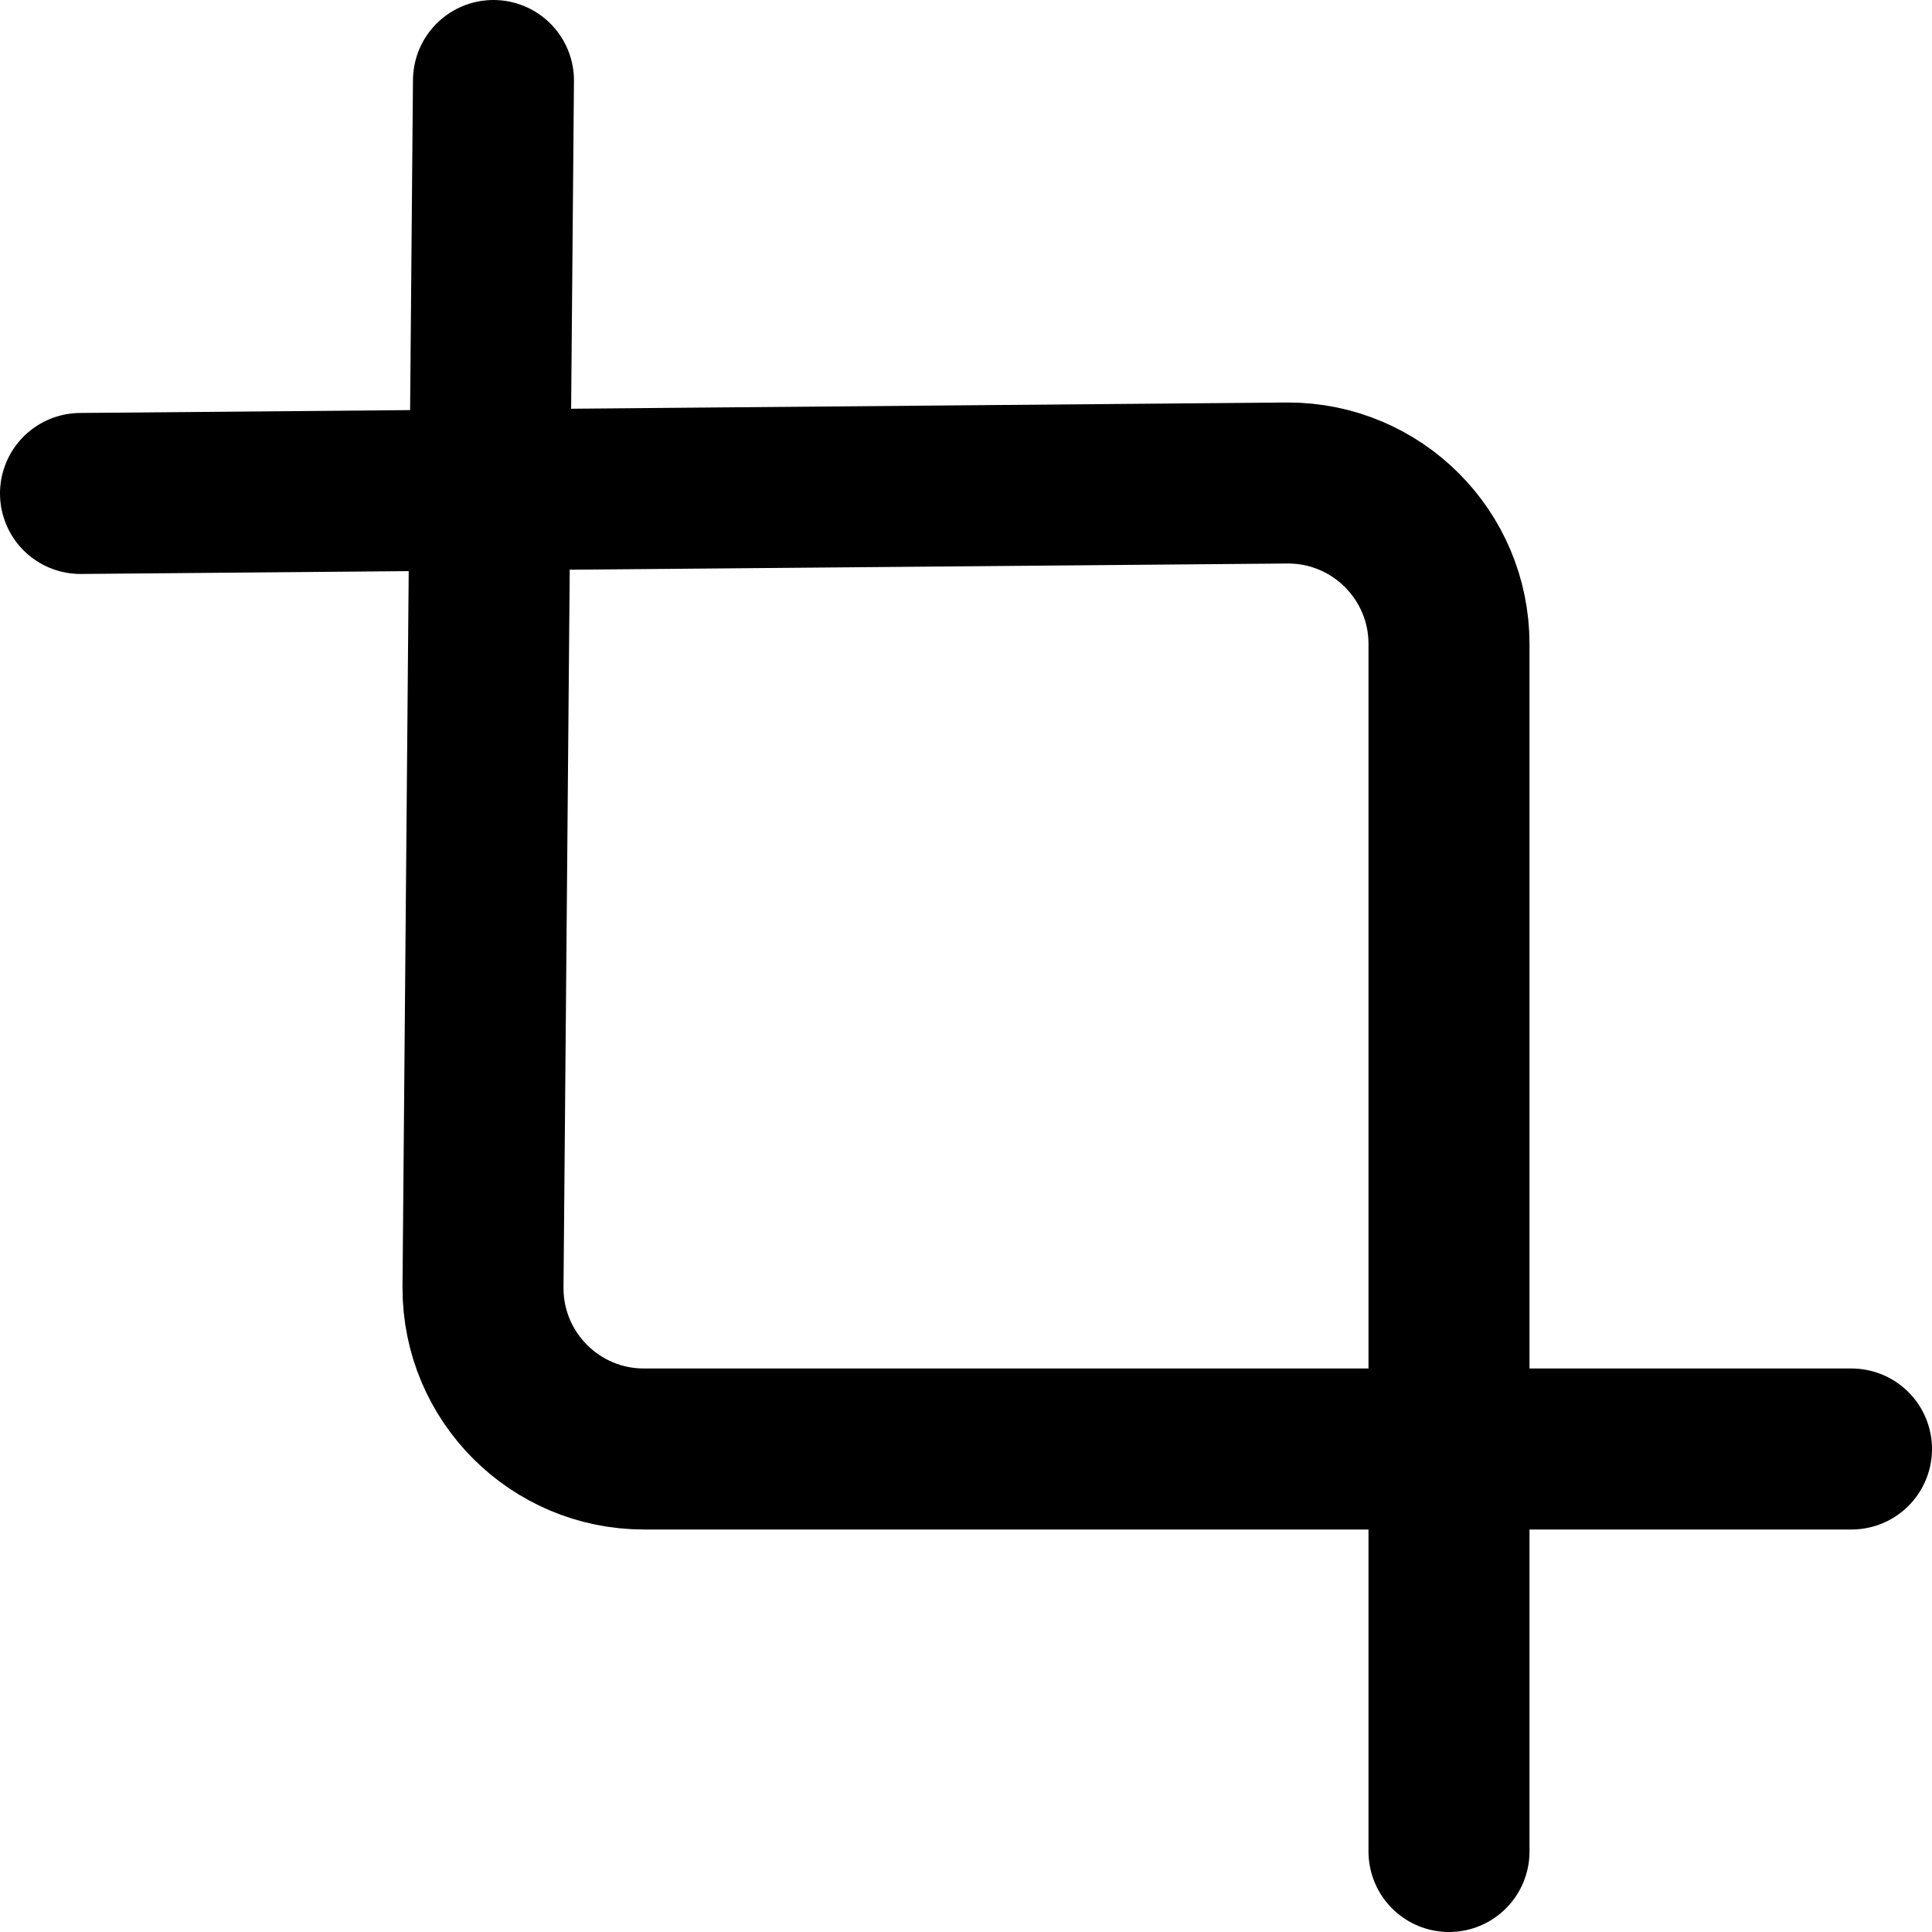
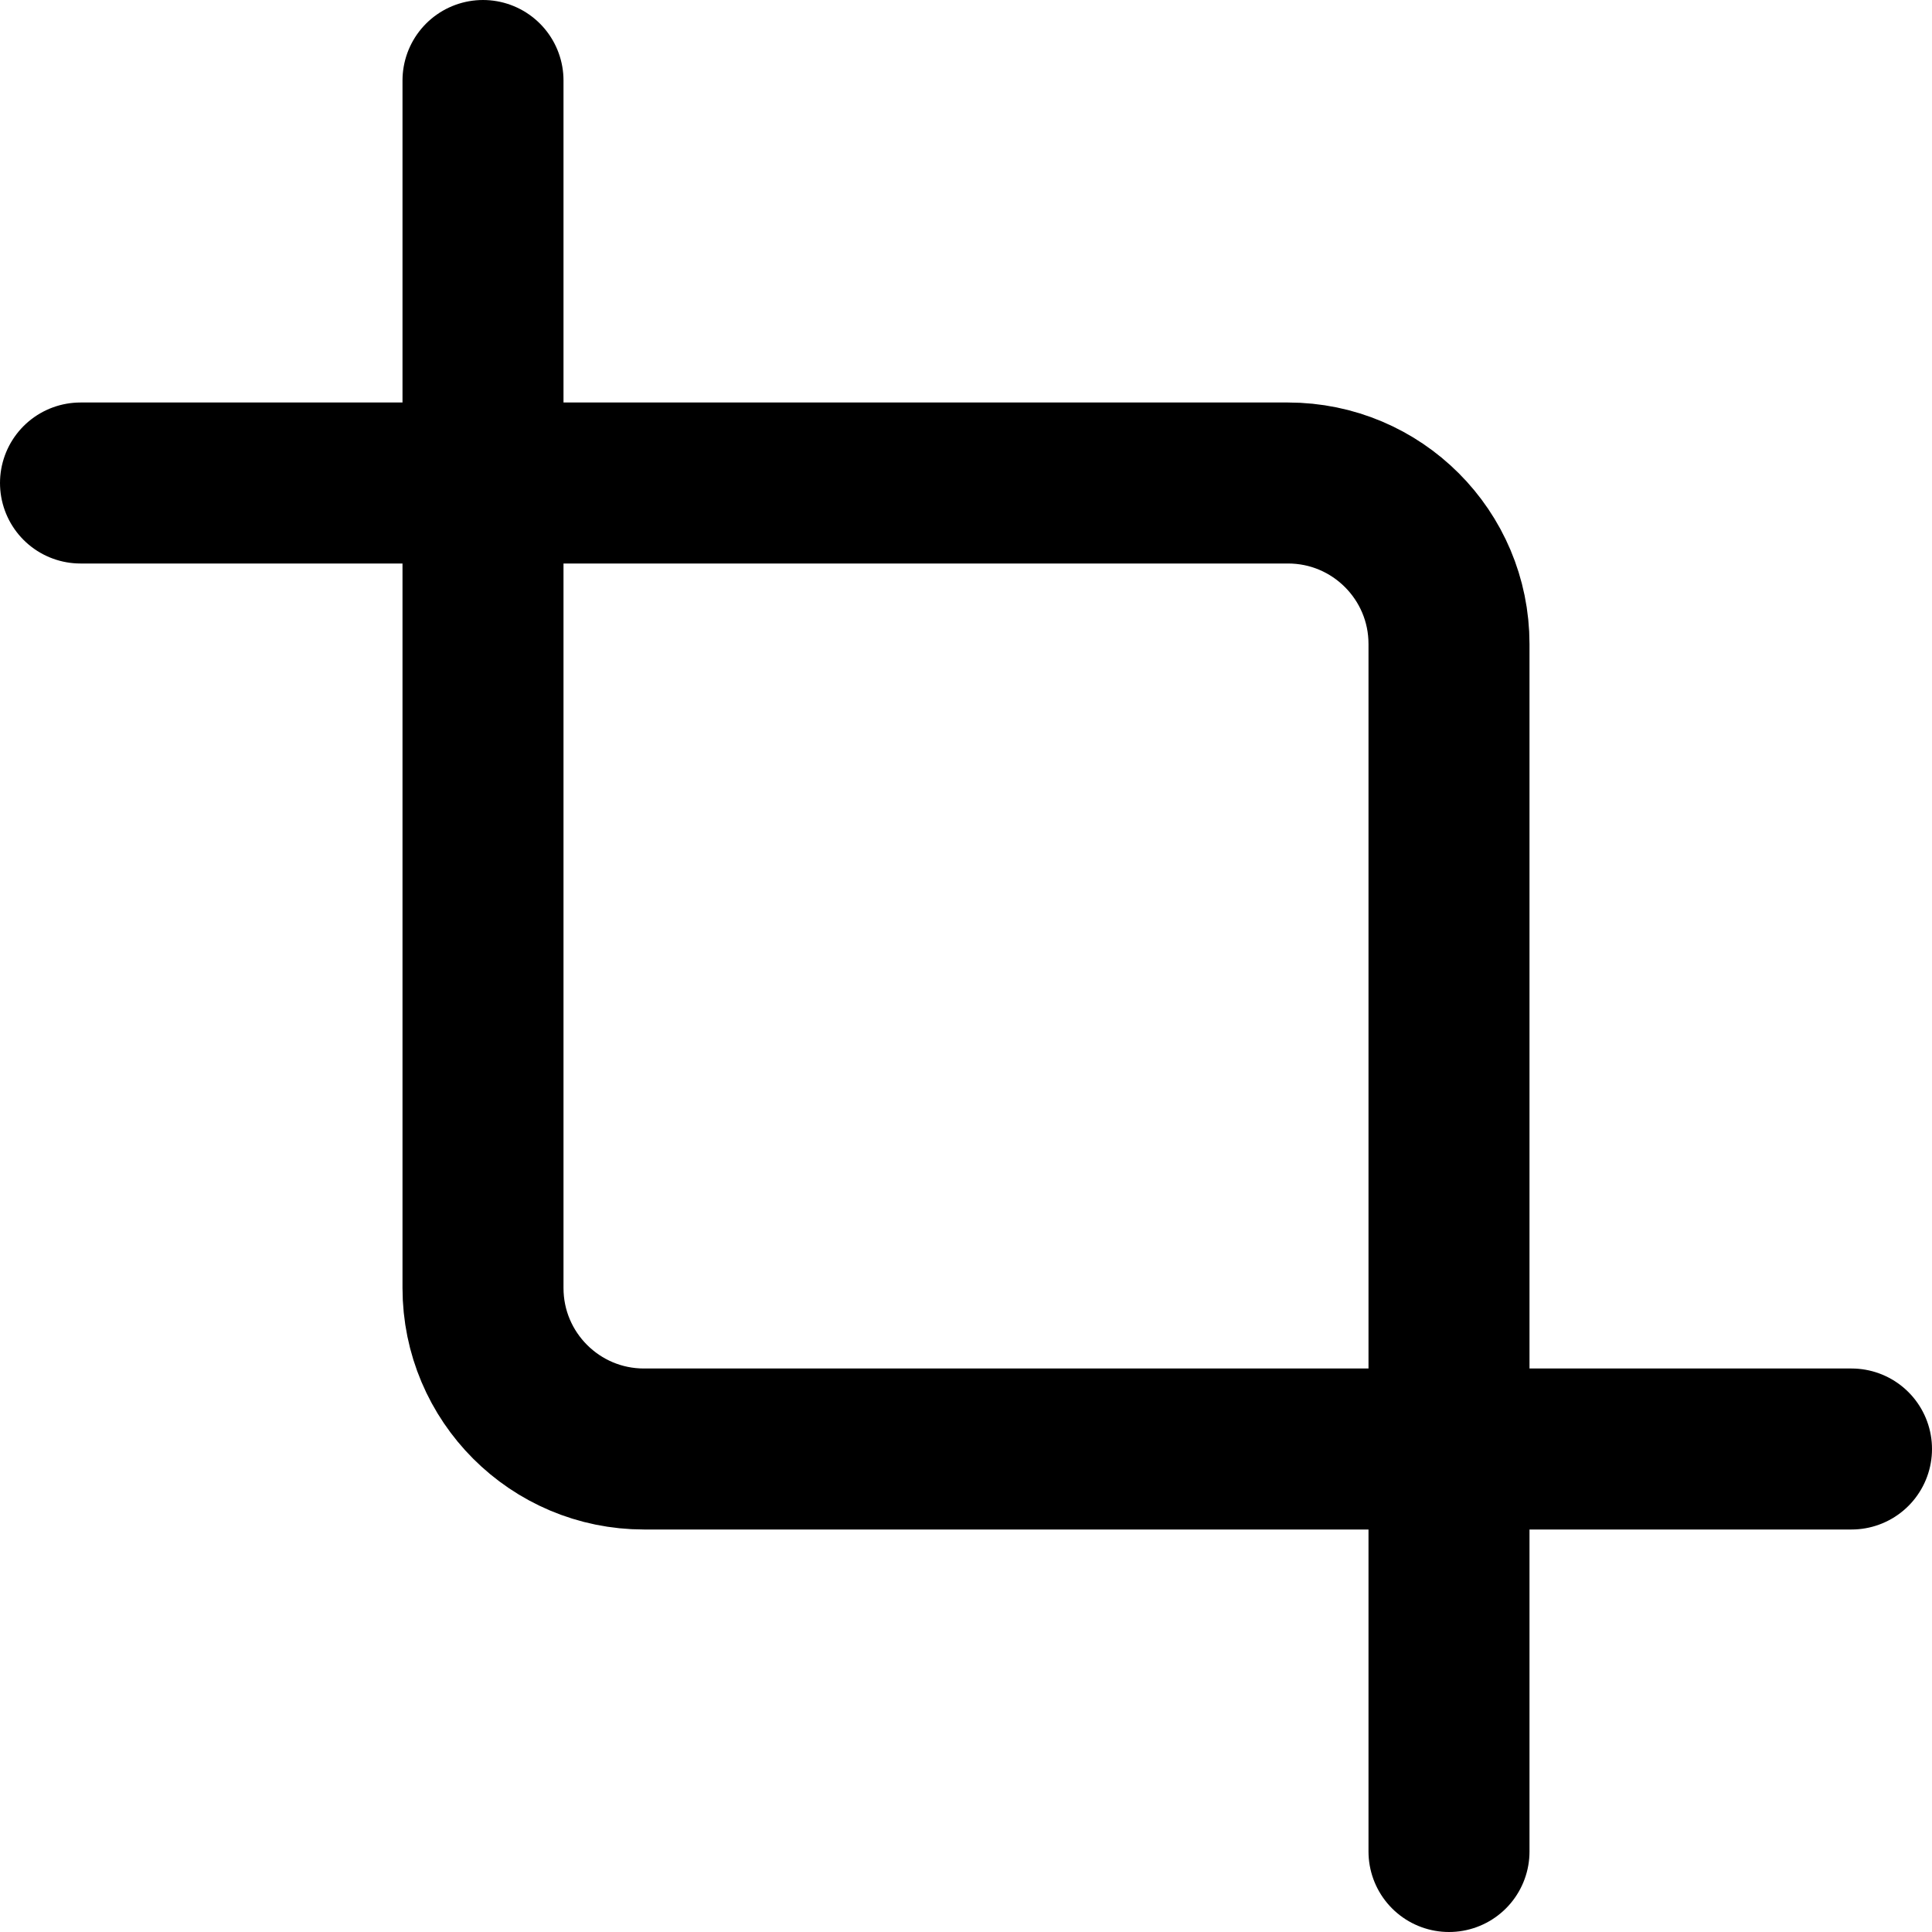
<svg xmlns="http://www.w3.org/2000/svg" width="24" height="24" viewBox="0 0 24 24" fill="none" stroke="currentColor" stroke-width="2" stroke-linecap="round" stroke-linejoin="round">
-   <path d="M6.13 1 6 16a2 2 0 0 0 2 2h15" />
-   <path d="M1 6.13 16 6a2 2 0 0 1 2 2v15" />
+   <path d="M6 1v15a2 2 0 0 0 2 2h15" />
+   <path d="M18 23V8a2 2 0 0 0-2-2H1" />
</svg>
